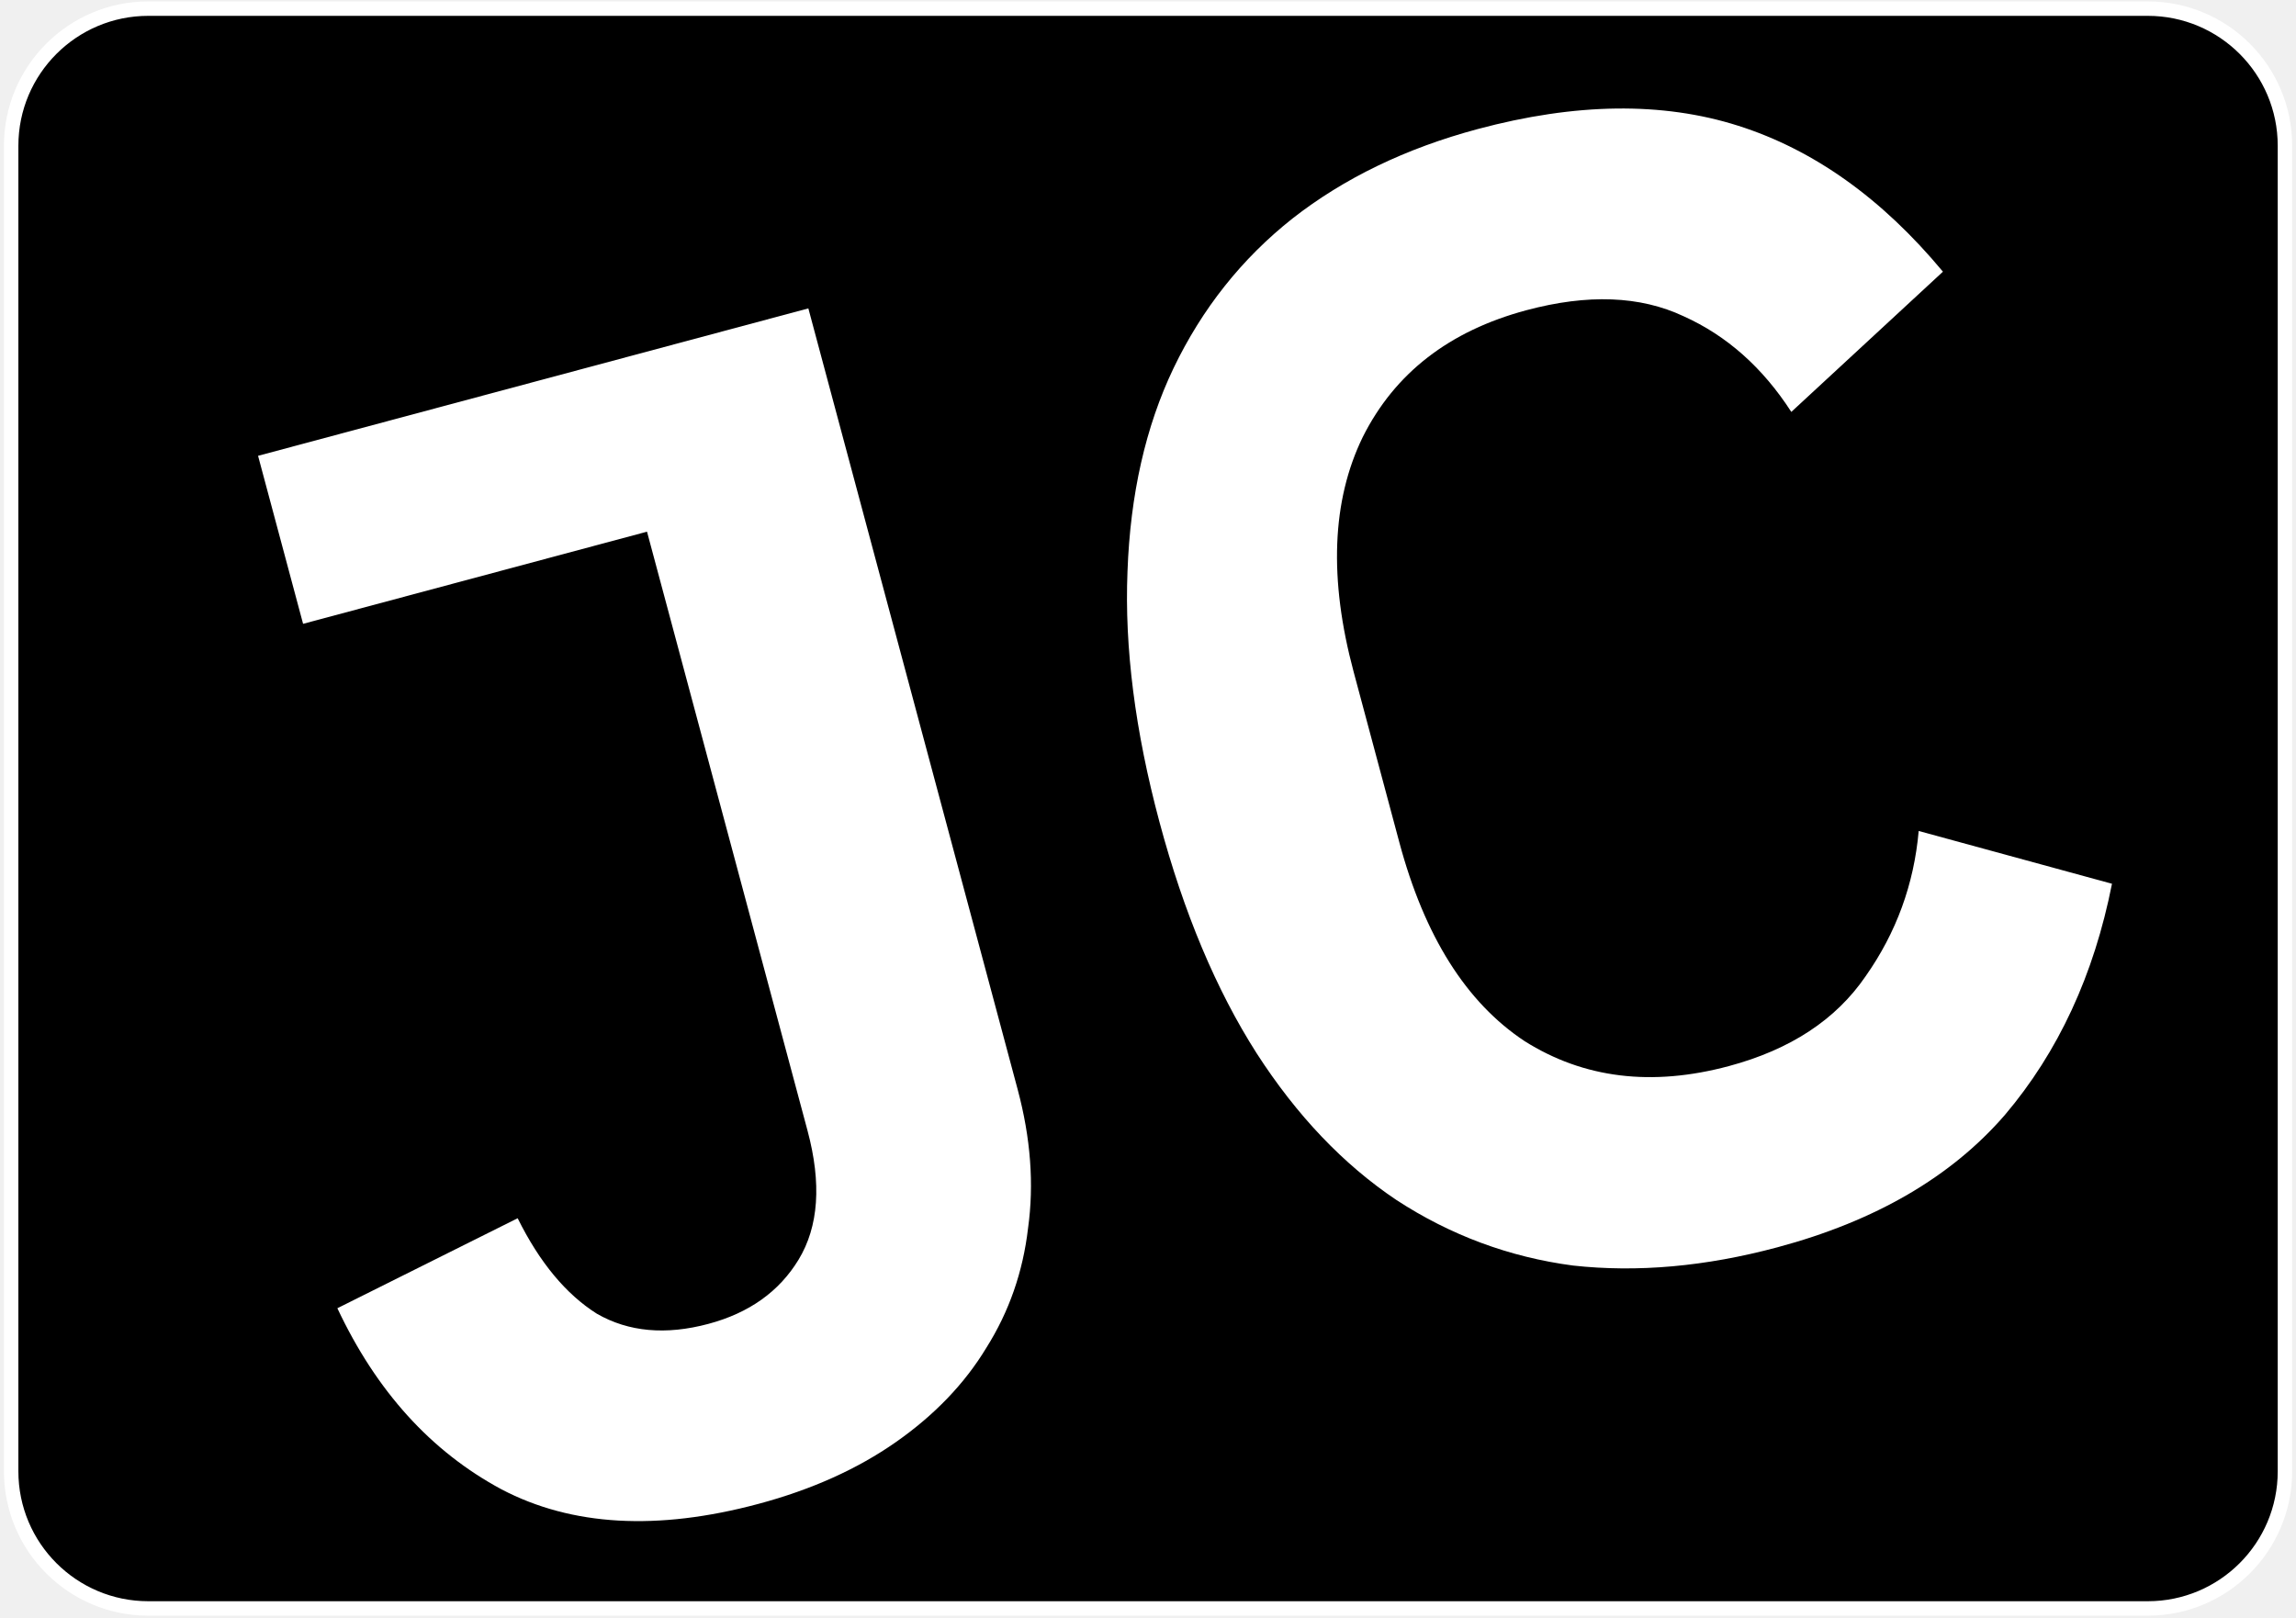
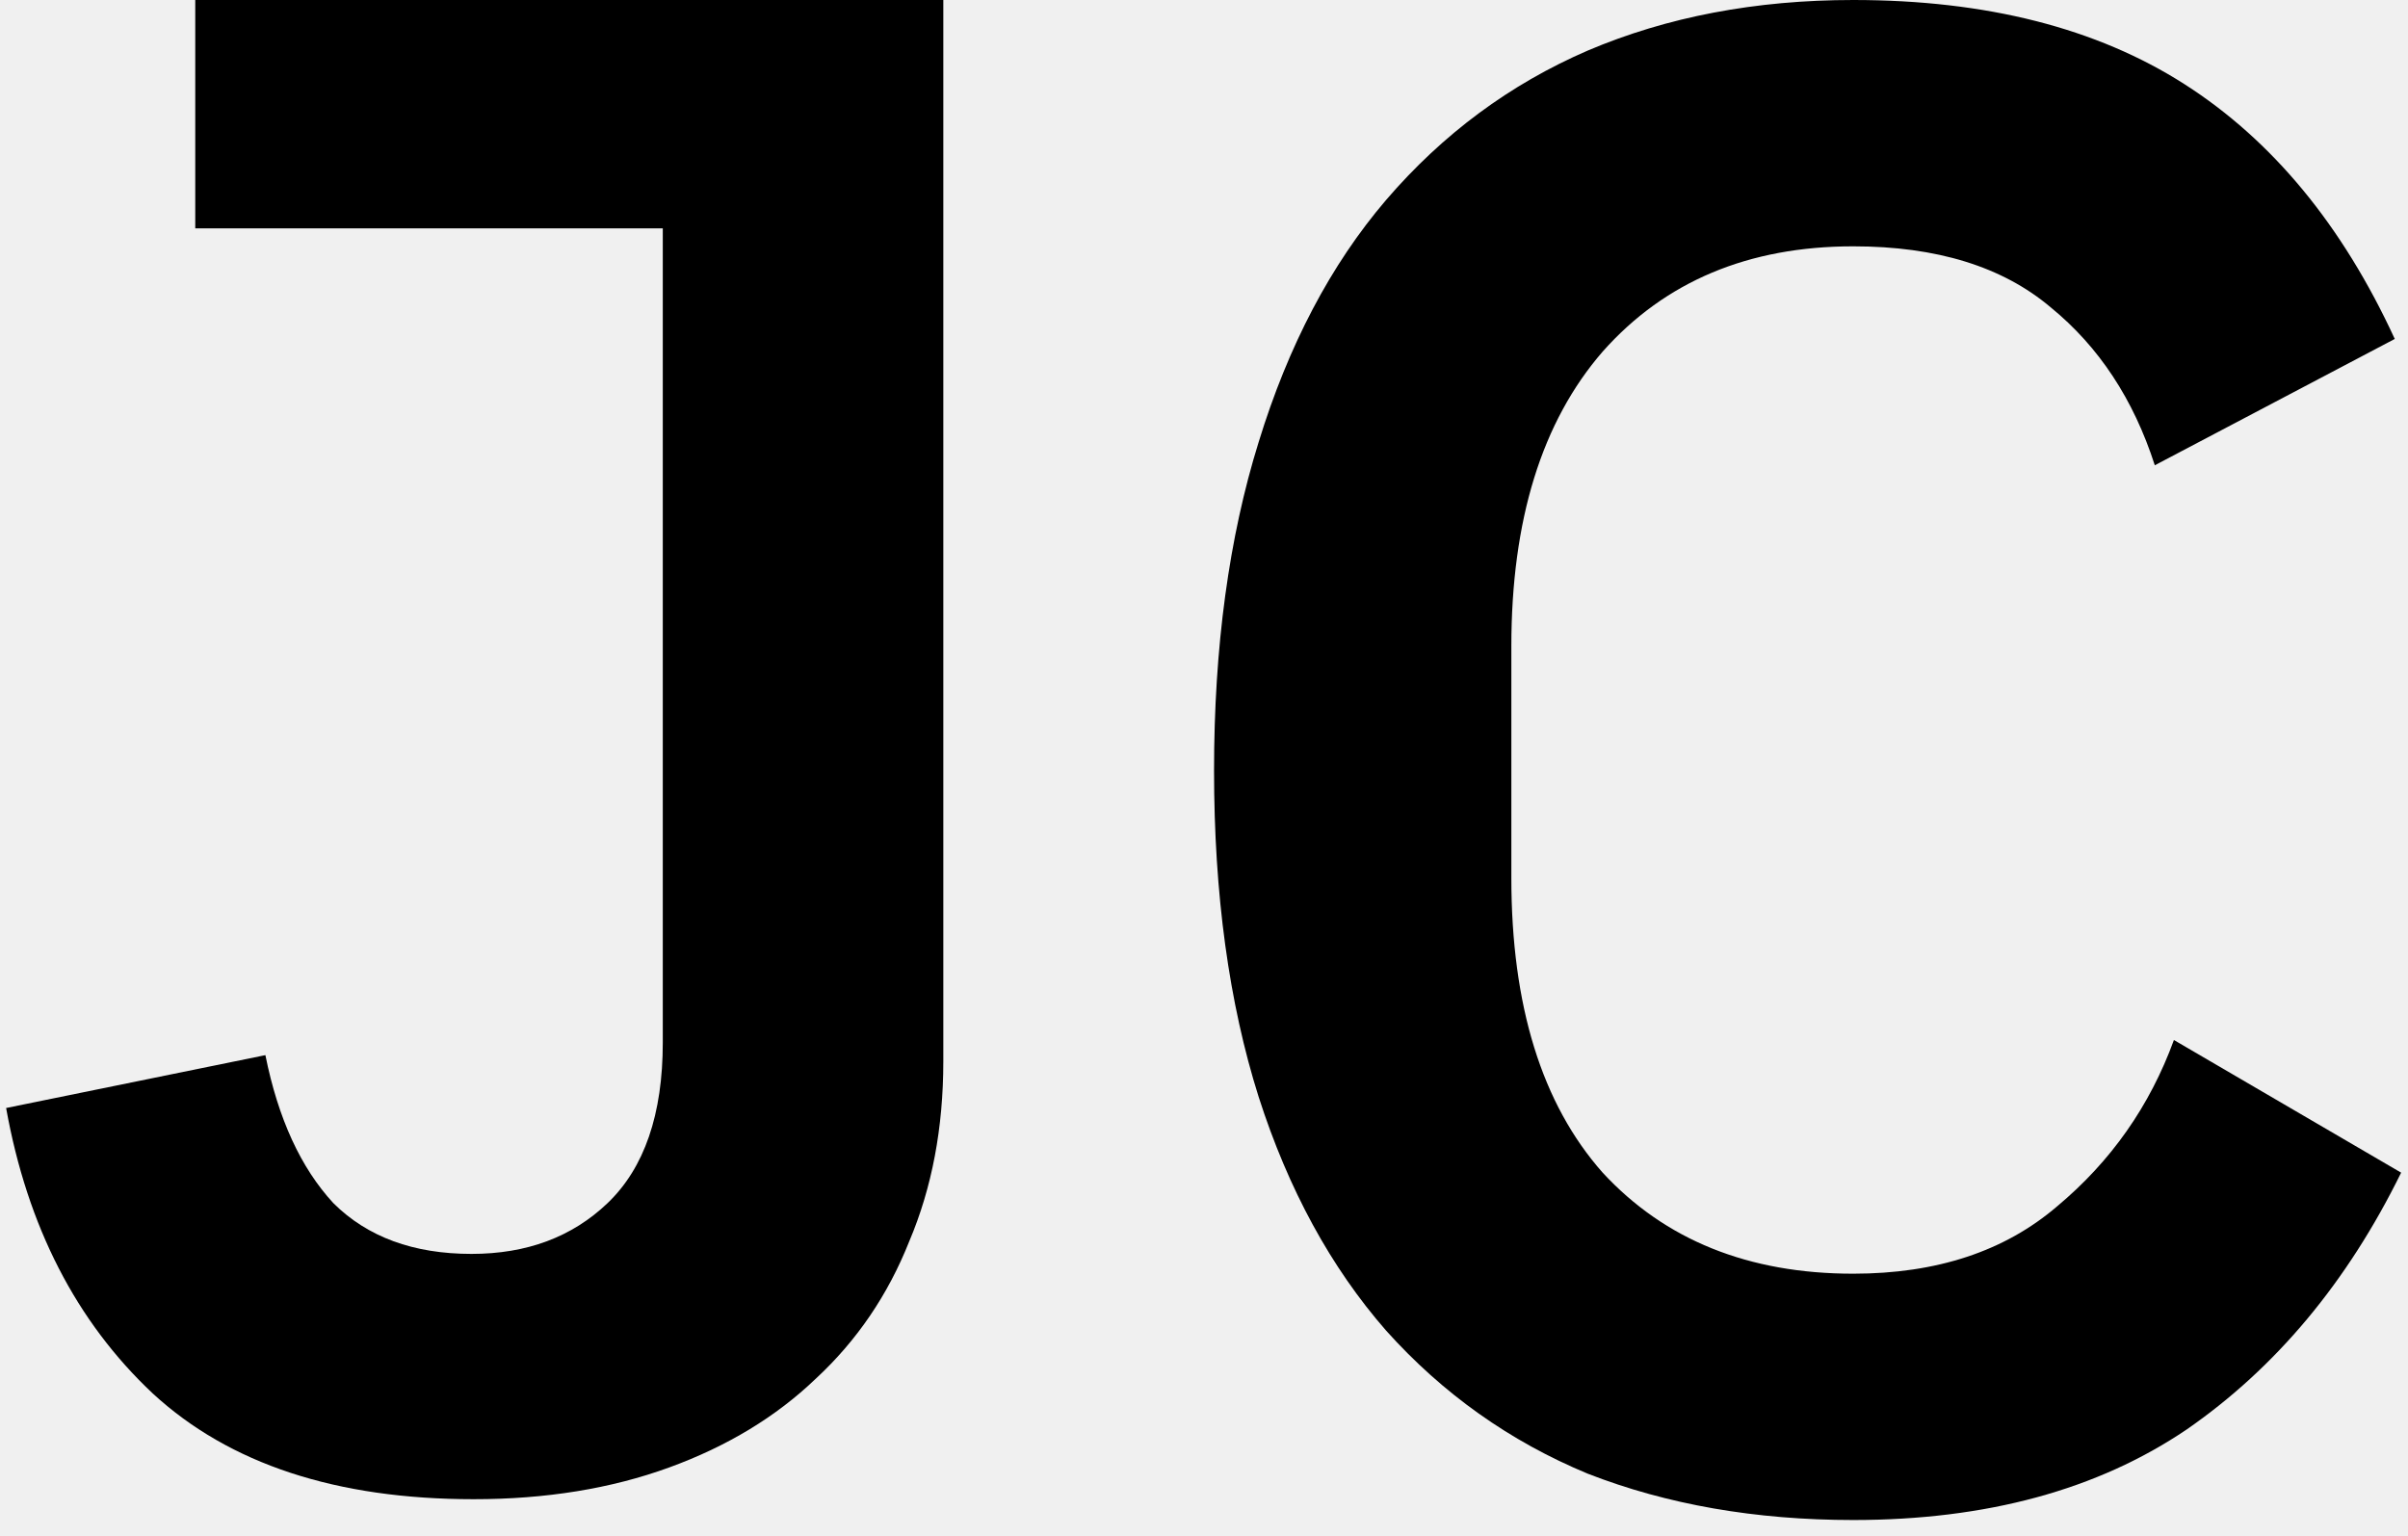
- <svg xmlns="http://www.w3.org/2000/svg" width="159" height="112" viewBox="0 0 159 112" fill="none">
-   <g clip-path="url(#clip0_201_3710)">
-     <rect x="0.773" y="111.402" width="110.804" height="157.462" rx="9.5" transform="rotate(-90 0.772583 111.402)" fill="black" stroke="white" />
-     <path d="M123.088 86.388C118.112 87.722 113.393 88.143 108.933 87.652C104.525 87.07 100.448 85.556 96.701 83.111C93.026 80.647 89.799 77.257 87.019 72.943C84.221 68.558 81.978 63.218 80.292 56.925C78.606 50.631 77.868 44.85 78.08 39.581C78.272 34.241 79.334 29.549 81.266 25.506C83.25 21.372 85.995 17.915 89.502 15.136C93.081 12.337 97.359 10.271 102.335 8.938C109.115 7.121 115.124 7.044 120.362 8.706C125.6 10.369 130.33 13.739 134.55 18.817L124.05 28.529C122.068 25.457 119.582 23.249 116.593 21.904C113.585 20.487 109.954 20.348 105.698 21.488C100.361 22.919 96.585 25.847 94.37 30.273C92.227 34.679 92.017 40.101 93.742 46.537L96.904 58.337C98.648 64.845 101.54 69.436 105.58 72.109C109.673 74.691 114.388 75.268 119.725 73.838C123.981 72.697 127.136 70.625 129.191 67.622C131.319 64.599 132.545 61.243 132.871 57.553L146.257 61.209C145.011 67.522 142.538 72.86 138.837 77.225C135.118 81.517 129.868 84.572 123.088 86.388Z" fill="white" />
-     <path d="M55.979 21.359L70.472 75.446C71.376 78.822 71.617 82.029 71.193 85.068C70.842 88.088 69.88 90.847 68.306 93.348C66.805 95.828 64.719 98.004 62.049 99.874C59.378 101.745 56.203 103.173 52.522 104.159C45.521 106.035 39.59 105.7 34.731 103.153C29.852 100.534 26.062 96.352 23.363 90.609L35.849 84.376C37.365 87.434 39.194 89.639 41.335 90.99C43.529 92.25 46.105 92.483 49.065 91.69C51.879 90.936 53.958 89.455 55.3 87.248C56.696 84.949 56.903 81.968 55.921 78.305L44.806 36.824L20.989 43.206L17.871 31.57L55.979 21.359Z" fill="white" />
-   </g>
-   <defs>
-     <clipPath id="clip0_201_3710">
-       <rect width="159" height="112" fill="white" />
-     </clipPath>
-   </defs>
+ <svg xmlns="http://www.w3.org/2000/svg" width="127" height="81" viewBox="0 0 127 81" fill="none">
+   <path d="M97.742 80.183C92.59 80.183 87.923 79.369 83.742 77.74C79.635 76.037 76.088 73.52 73.102 70.188C70.19 66.856 67.95 62.747 66.382 57.861C64.814 52.9 64.03 47.162 64.03 40.647C64.03 34.132 64.814 28.357 66.382 23.322C67.95 18.213 70.19 13.956 73.102 10.551C76.088 7.071 79.635 4.442 83.742 2.666C87.923 0.889 92.59 0 97.742 0C104.761 0 110.585 1.481 115.214 4.442C119.844 7.404 123.54 11.883 126.302 17.88L113.646 24.544C112.526 21.064 110.697 18.288 108.158 16.215C105.619 14.067 102.147 12.994 97.742 12.994C92.217 12.994 87.811 14.845 84.526 18.547C81.315 22.249 79.71 27.431 79.71 34.095L79.71 46.311C79.71 53.048 81.315 58.231 84.526 61.859C87.811 65.413 92.217 67.189 97.742 67.189C102.147 67.189 105.731 66.005 108.494 63.636C111.331 61.267 113.385 58.342 114.654 54.862L126.638 61.859C123.801 67.634 120.03 72.15 115.326 75.408C110.622 78.591 104.761 80.183 97.742 80.183Z" fill="black" />
+   <path d="M49.751 2.56524e-07L49.751 55.995C49.751 59.49 49.153 62.651 47.957 65.476C46.836 68.302 45.193 70.719 43.026 72.727C40.933 74.734 38.356 76.296 35.292 77.411C32.228 78.527 28.791 79.085 24.98 79.085C17.733 79.085 12.091 77.225 8.056 73.507C4.021 69.715 1.443 64.695 0.323 58.449L13.997 55.66C14.669 59.007 15.865 61.609 17.583 63.468C19.377 65.253 21.805 66.145 24.868 66.145C27.783 66.145 30.174 65.253 32.042 63.468C33.984 61.609 34.956 58.784 34.956 54.991L34.956 12.047L10.298 12.047L10.298 5.17701e-08L49.751 2.56524e-07Z" fill="black" />
</svg>
